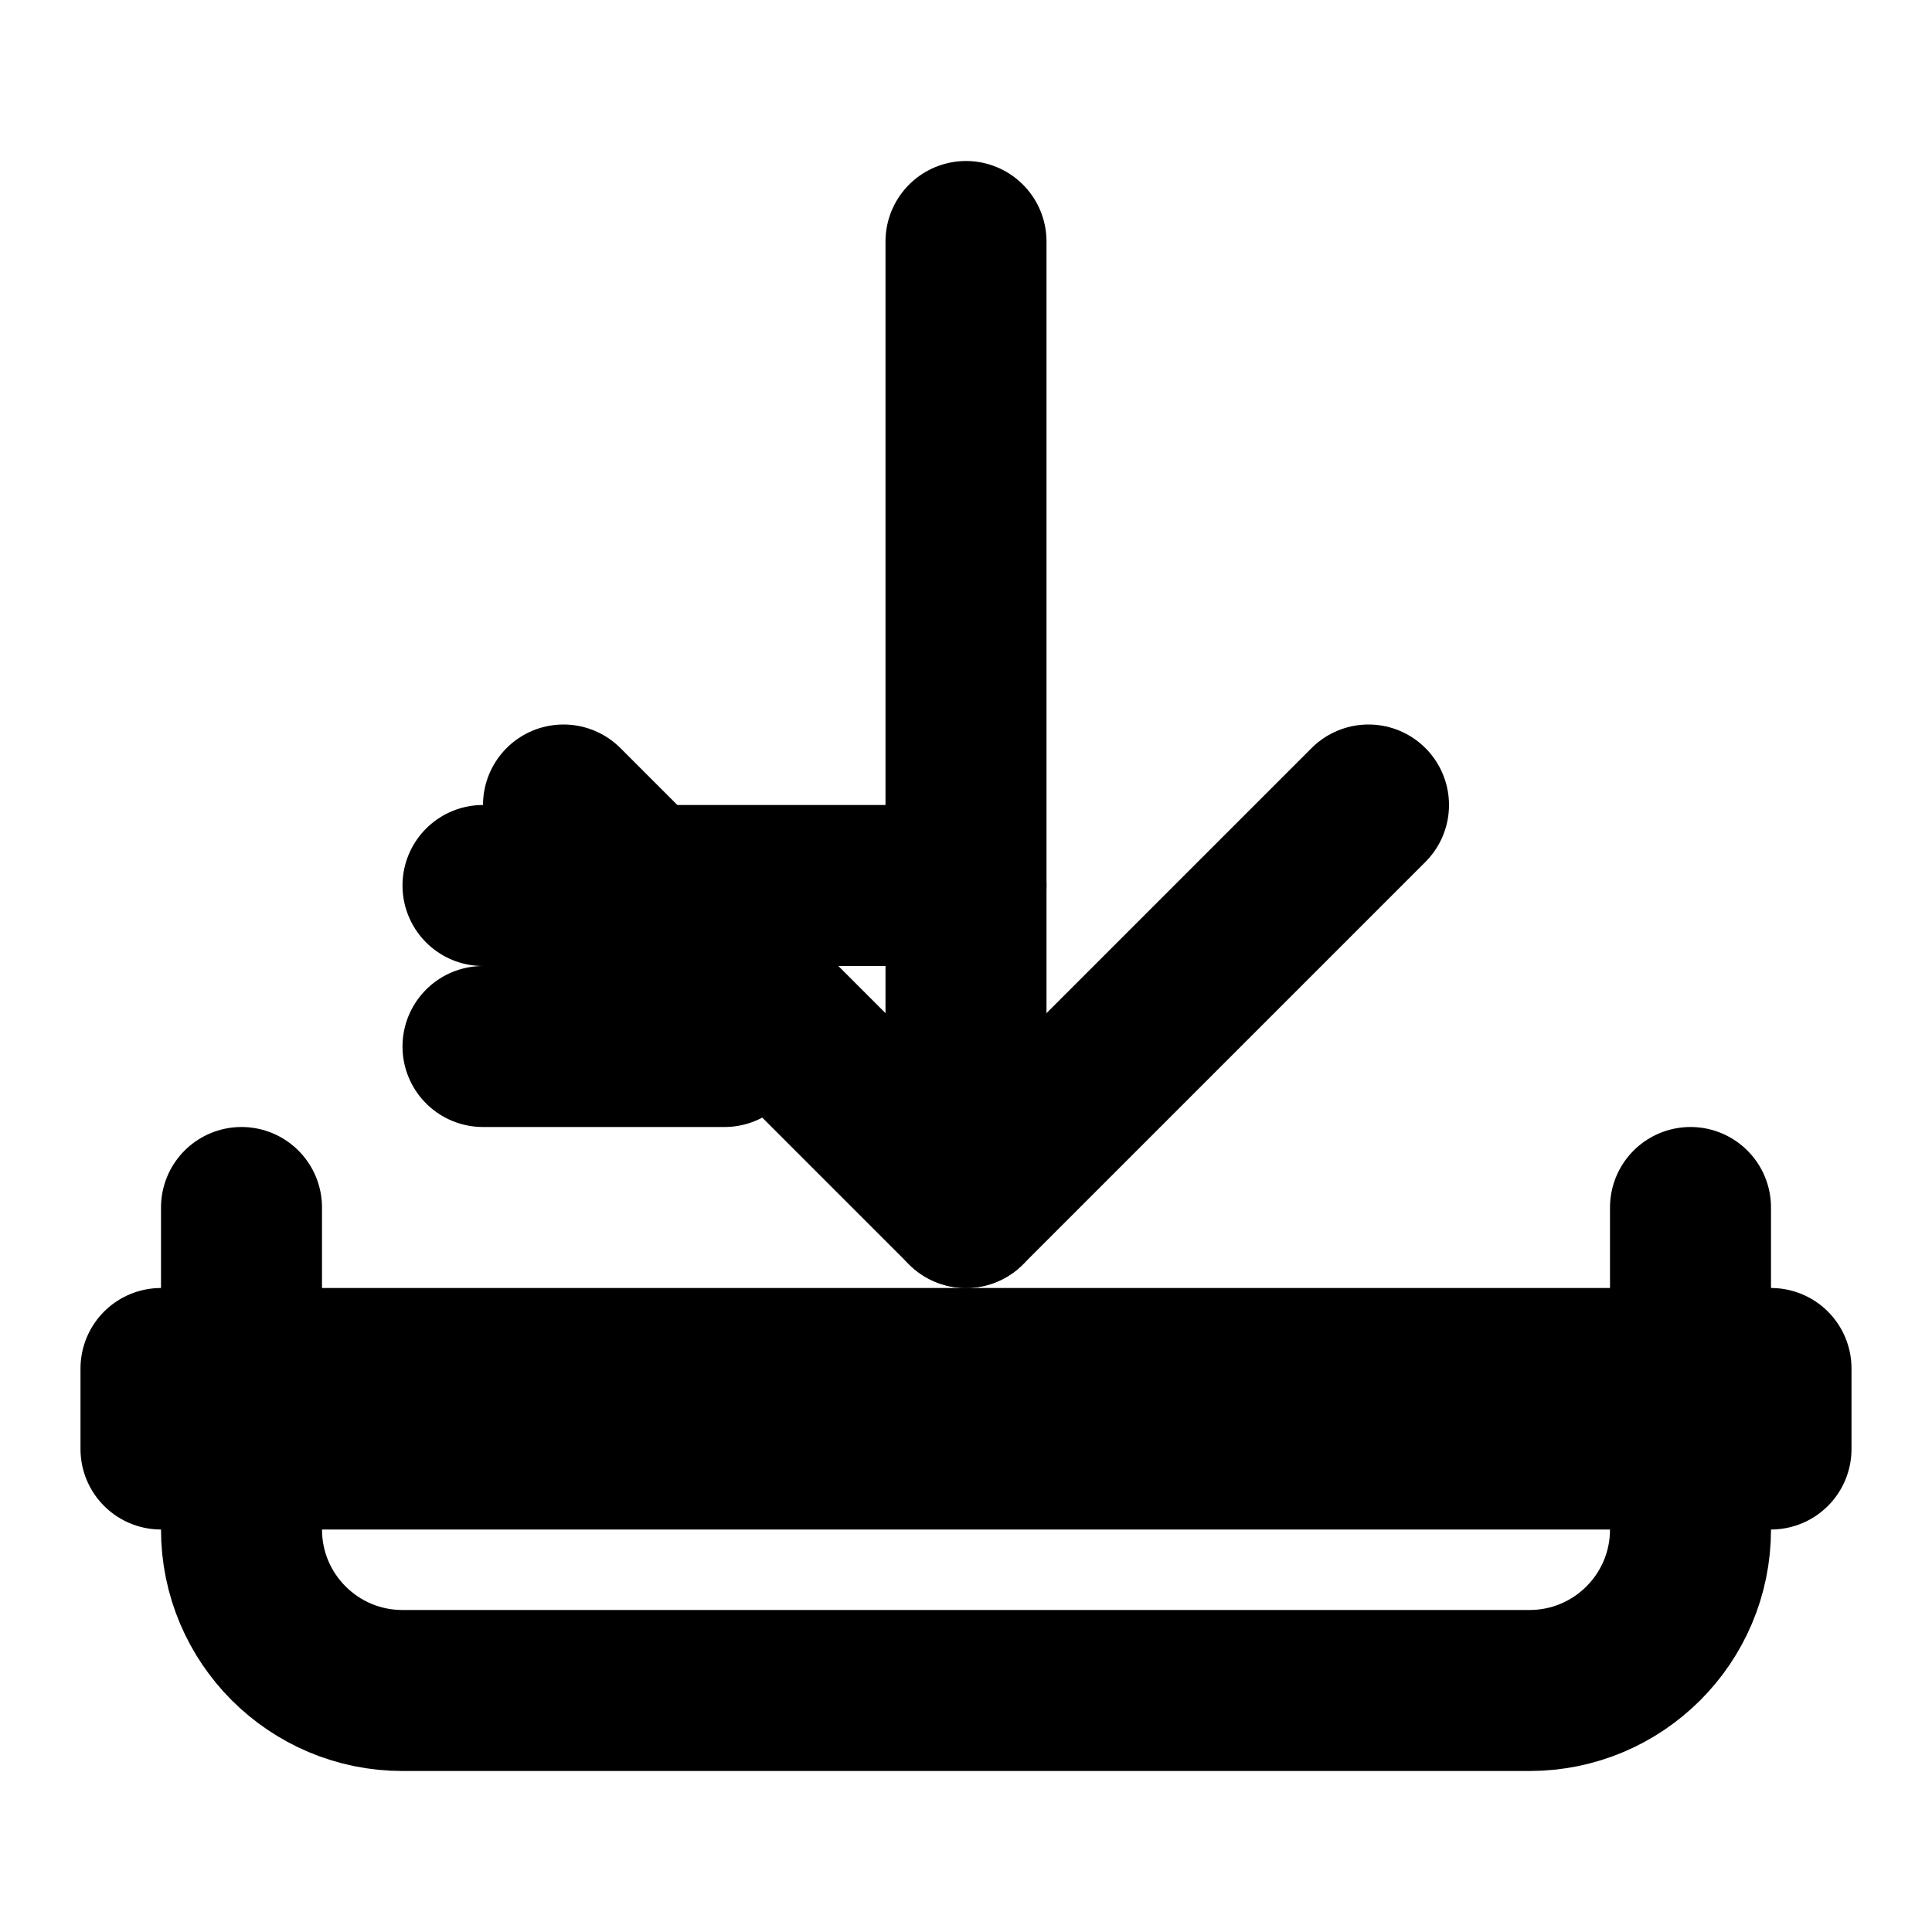
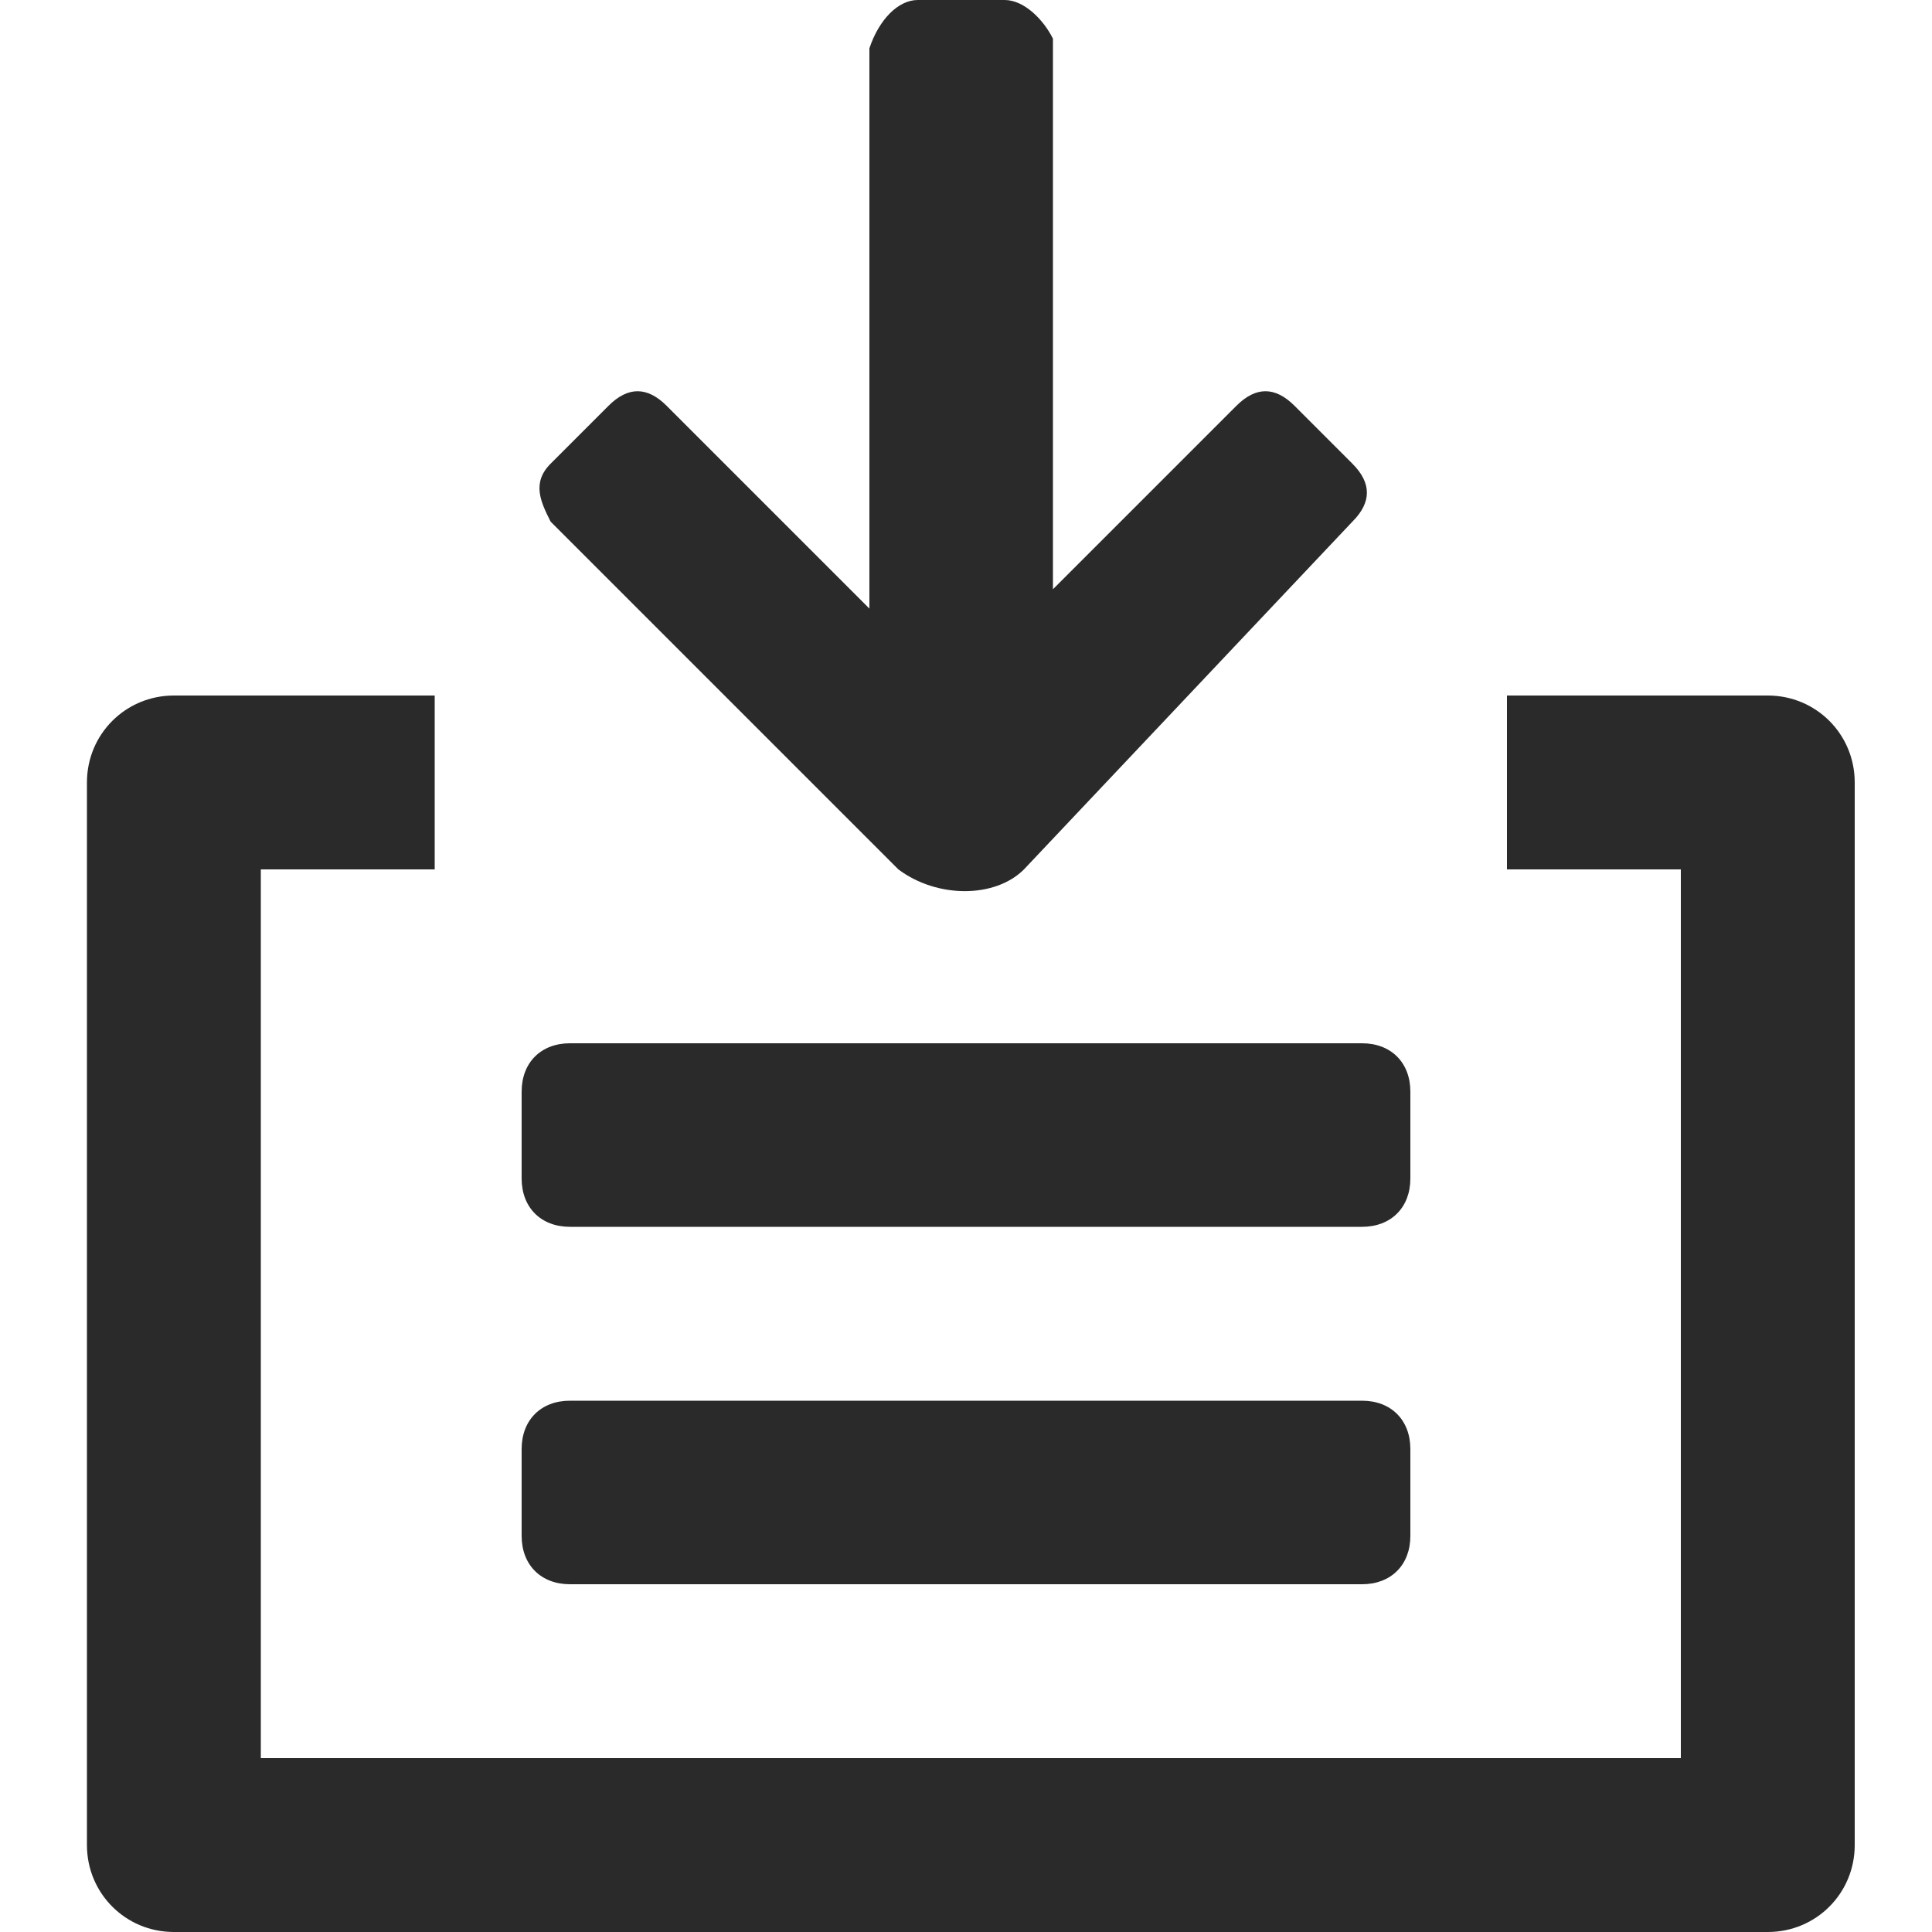
- <svg xmlns="http://www.w3.org/2000/svg" viewBox="0 0 24 24" fill="none" stroke="currentColor" stroke-width="2" stroke-linecap="round" stroke-linejoin="round">
-   <path d="M21 15v4a2 2 0 0 1-2 2H5a2 2 0 0 1-2-2v-4" />
-   <polyline points="7 10 12 15 17 10" />
-   <line x1="12" y1="15" x2="12" y2="3" />
-   <rect x="2" y="17" width="20" height="1" />
-   <line x1="6" y1="13" x2="9" y2="13" />
-   <line x1="6" y1="11" x2="12" y2="11" />
+ <svg xmlns="http://www.w3.org/2000/svg" t="1781685278056" class="icon" viewBox="0 0 1024 1024" version="1.1" p-id="7074" width="64" height="64">
+   <path d="M230.4 368.64V460.8H138.24v471.04h752.64V460.8h-92.16V368.64h138.24c25.6 0 46.08 20.48 46.08 46.08v563.2c0 25.6-20.48 46.08-46.08 46.08H92.16c-25.6 0-46.08-20.48-46.08-46.08v-563.2c0-25.6 20.48-46.08 46.08-46.08h138.24z m491.52 373.76c15.36 0 25.6 10.24 25.6 25.6v46.08c0 15.36-10.24 25.6-25.6 25.6H302.08c-15.36 0-25.6-10.24-25.6-25.6V768c0-15.36 10.24-25.6 25.6-25.6h419.84z m0-189.44c15.36 0 25.6 10.24 25.6 25.6v46.08c0 15.36-10.24 25.6-25.6 25.6H302.08c-15.36 0-25.6-10.24-25.6-25.6v-46.08c0-15.36 10.24-25.6 25.6-25.6h419.84zM486.4 0h46.08c10.24 0 20.48 10.24 25.6 20.48V312.32l97.28-97.28c10.24-10.24 20.48-10.24 30.72 0l30.72 30.72c10.24 10.24 10.24 20.48 0 30.72L542.72 460.8c-15.36 15.36-46.08 15.36-66.56 0L291.84 276.48c-5.12-10.24-10.24-20.48 0-30.72l30.72-30.72c10.24-10.24 20.48-10.24 30.72 0L460.8 322.56V25.6c5.12-15.36 15.36-25.6 25.6-25.6z m0 0" fill="#2A2A2A" p-id="7075" />
</svg>
